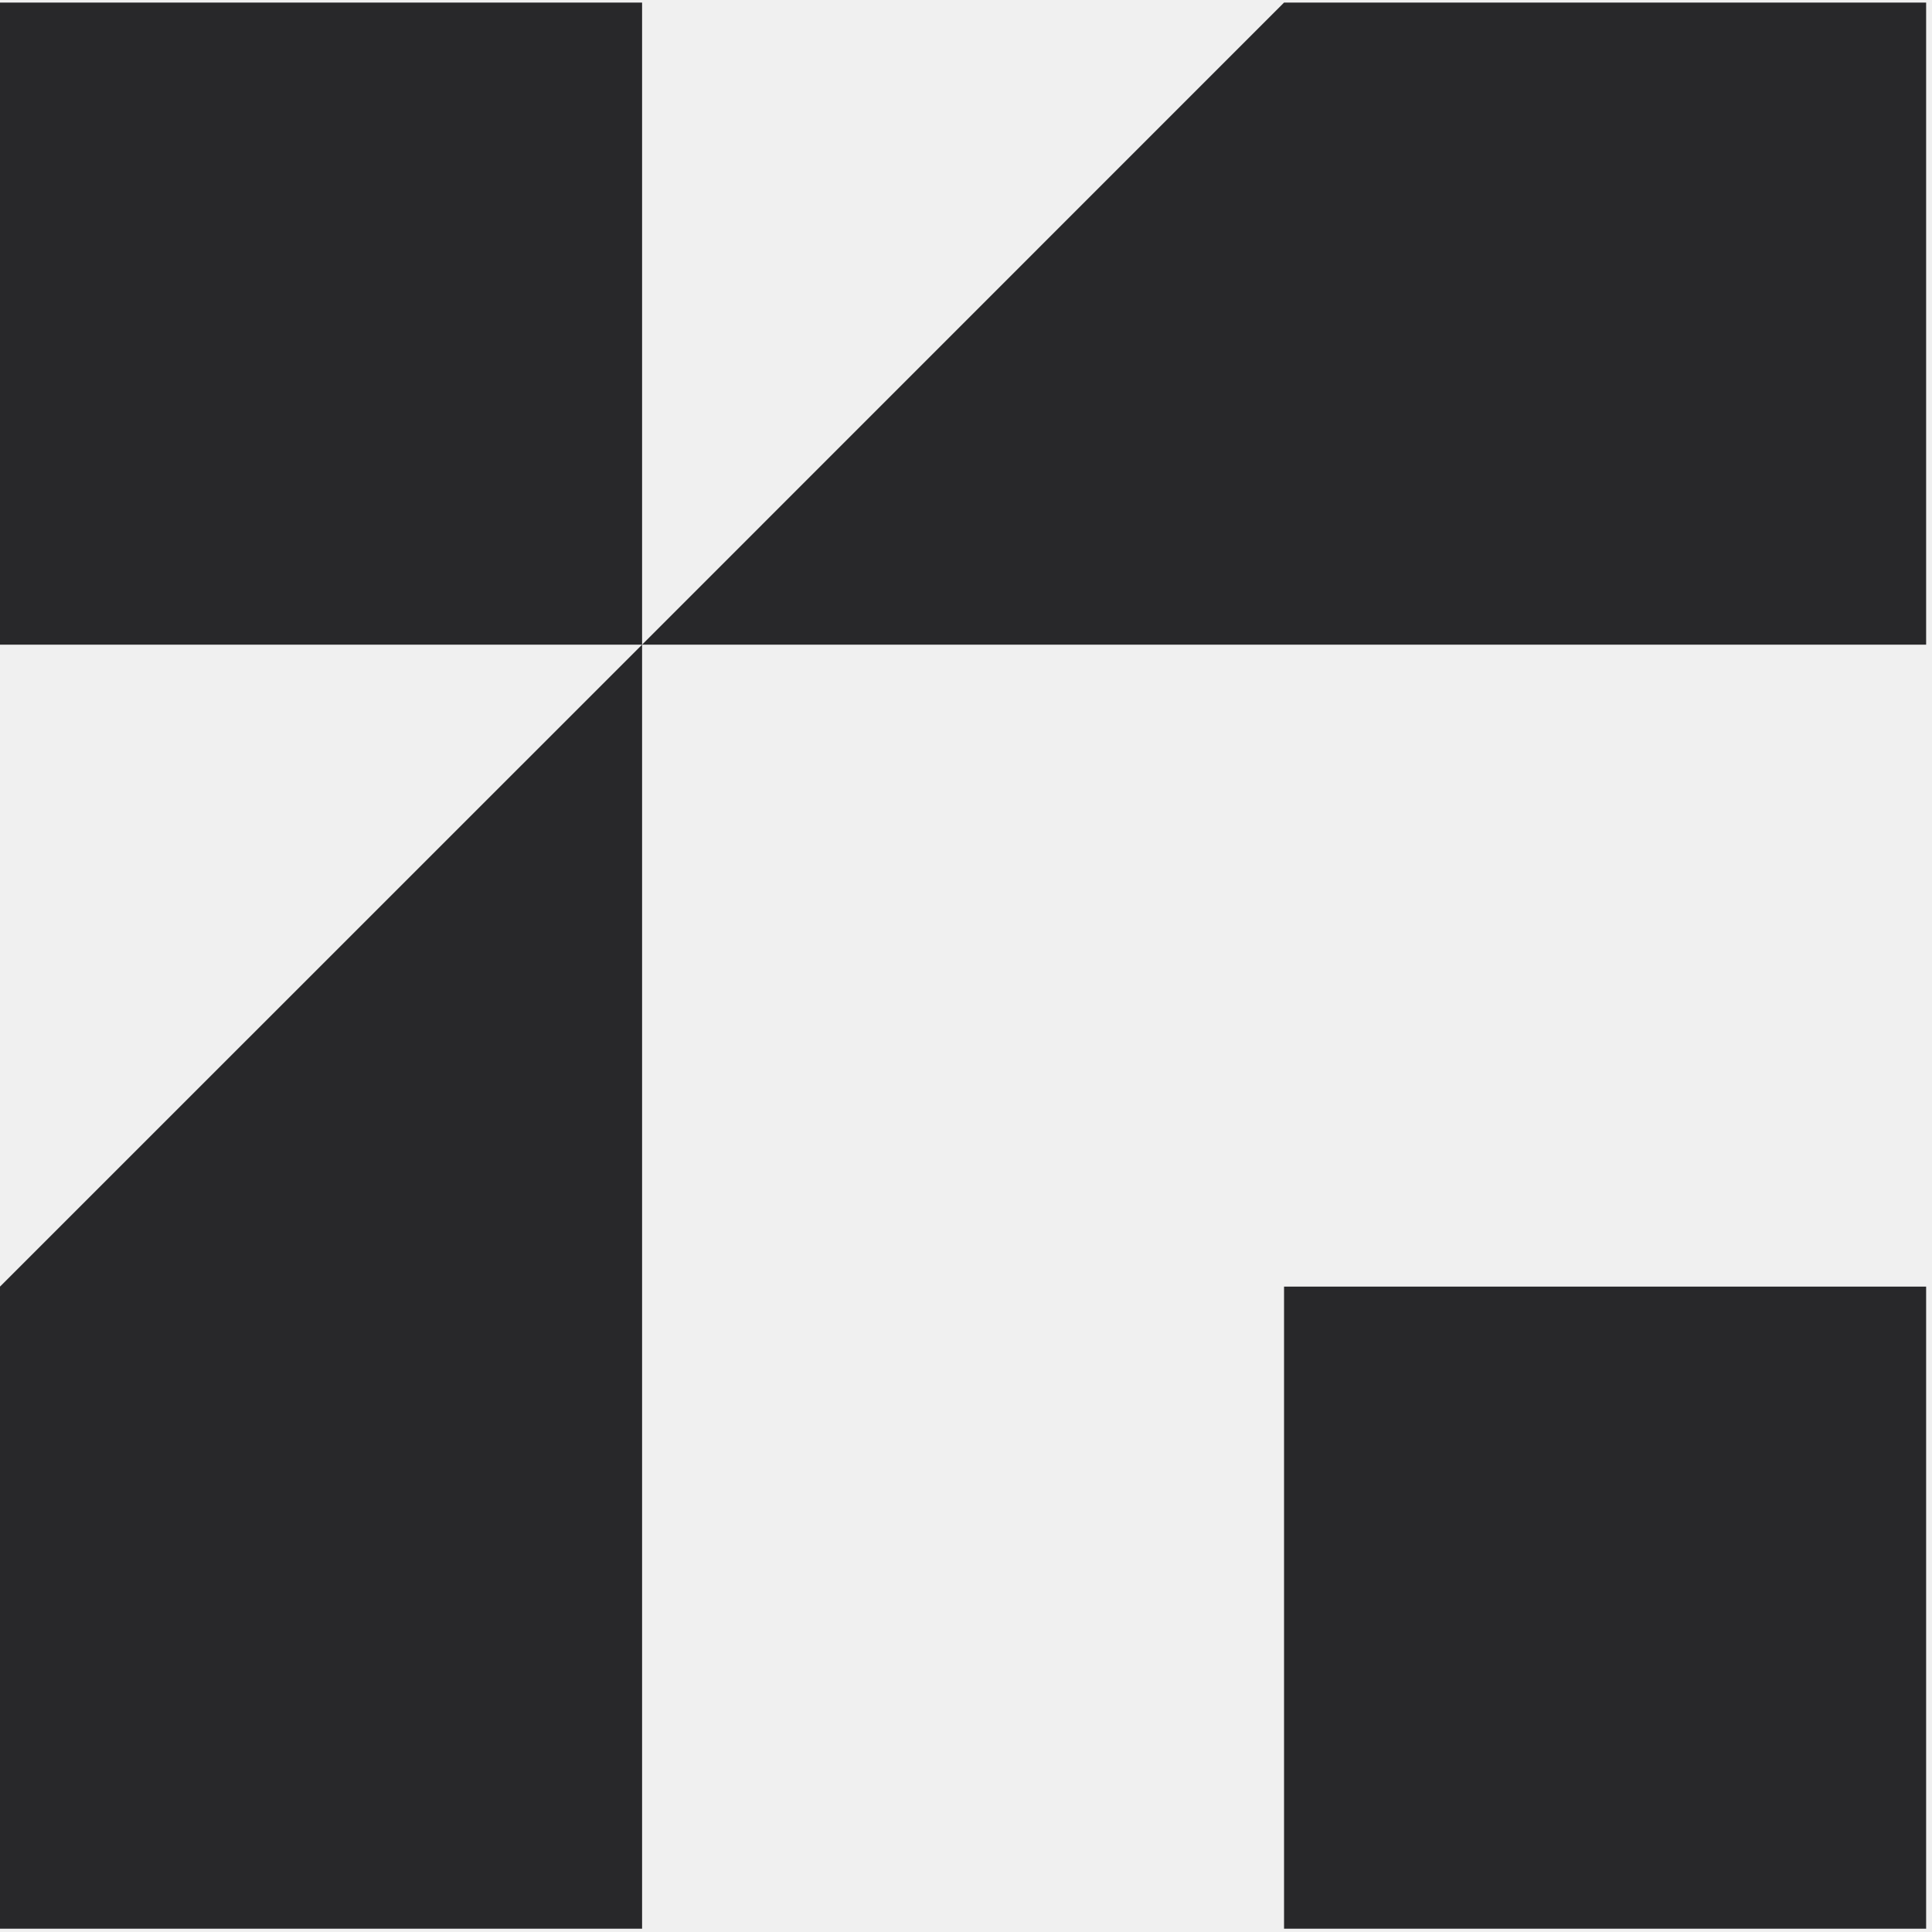
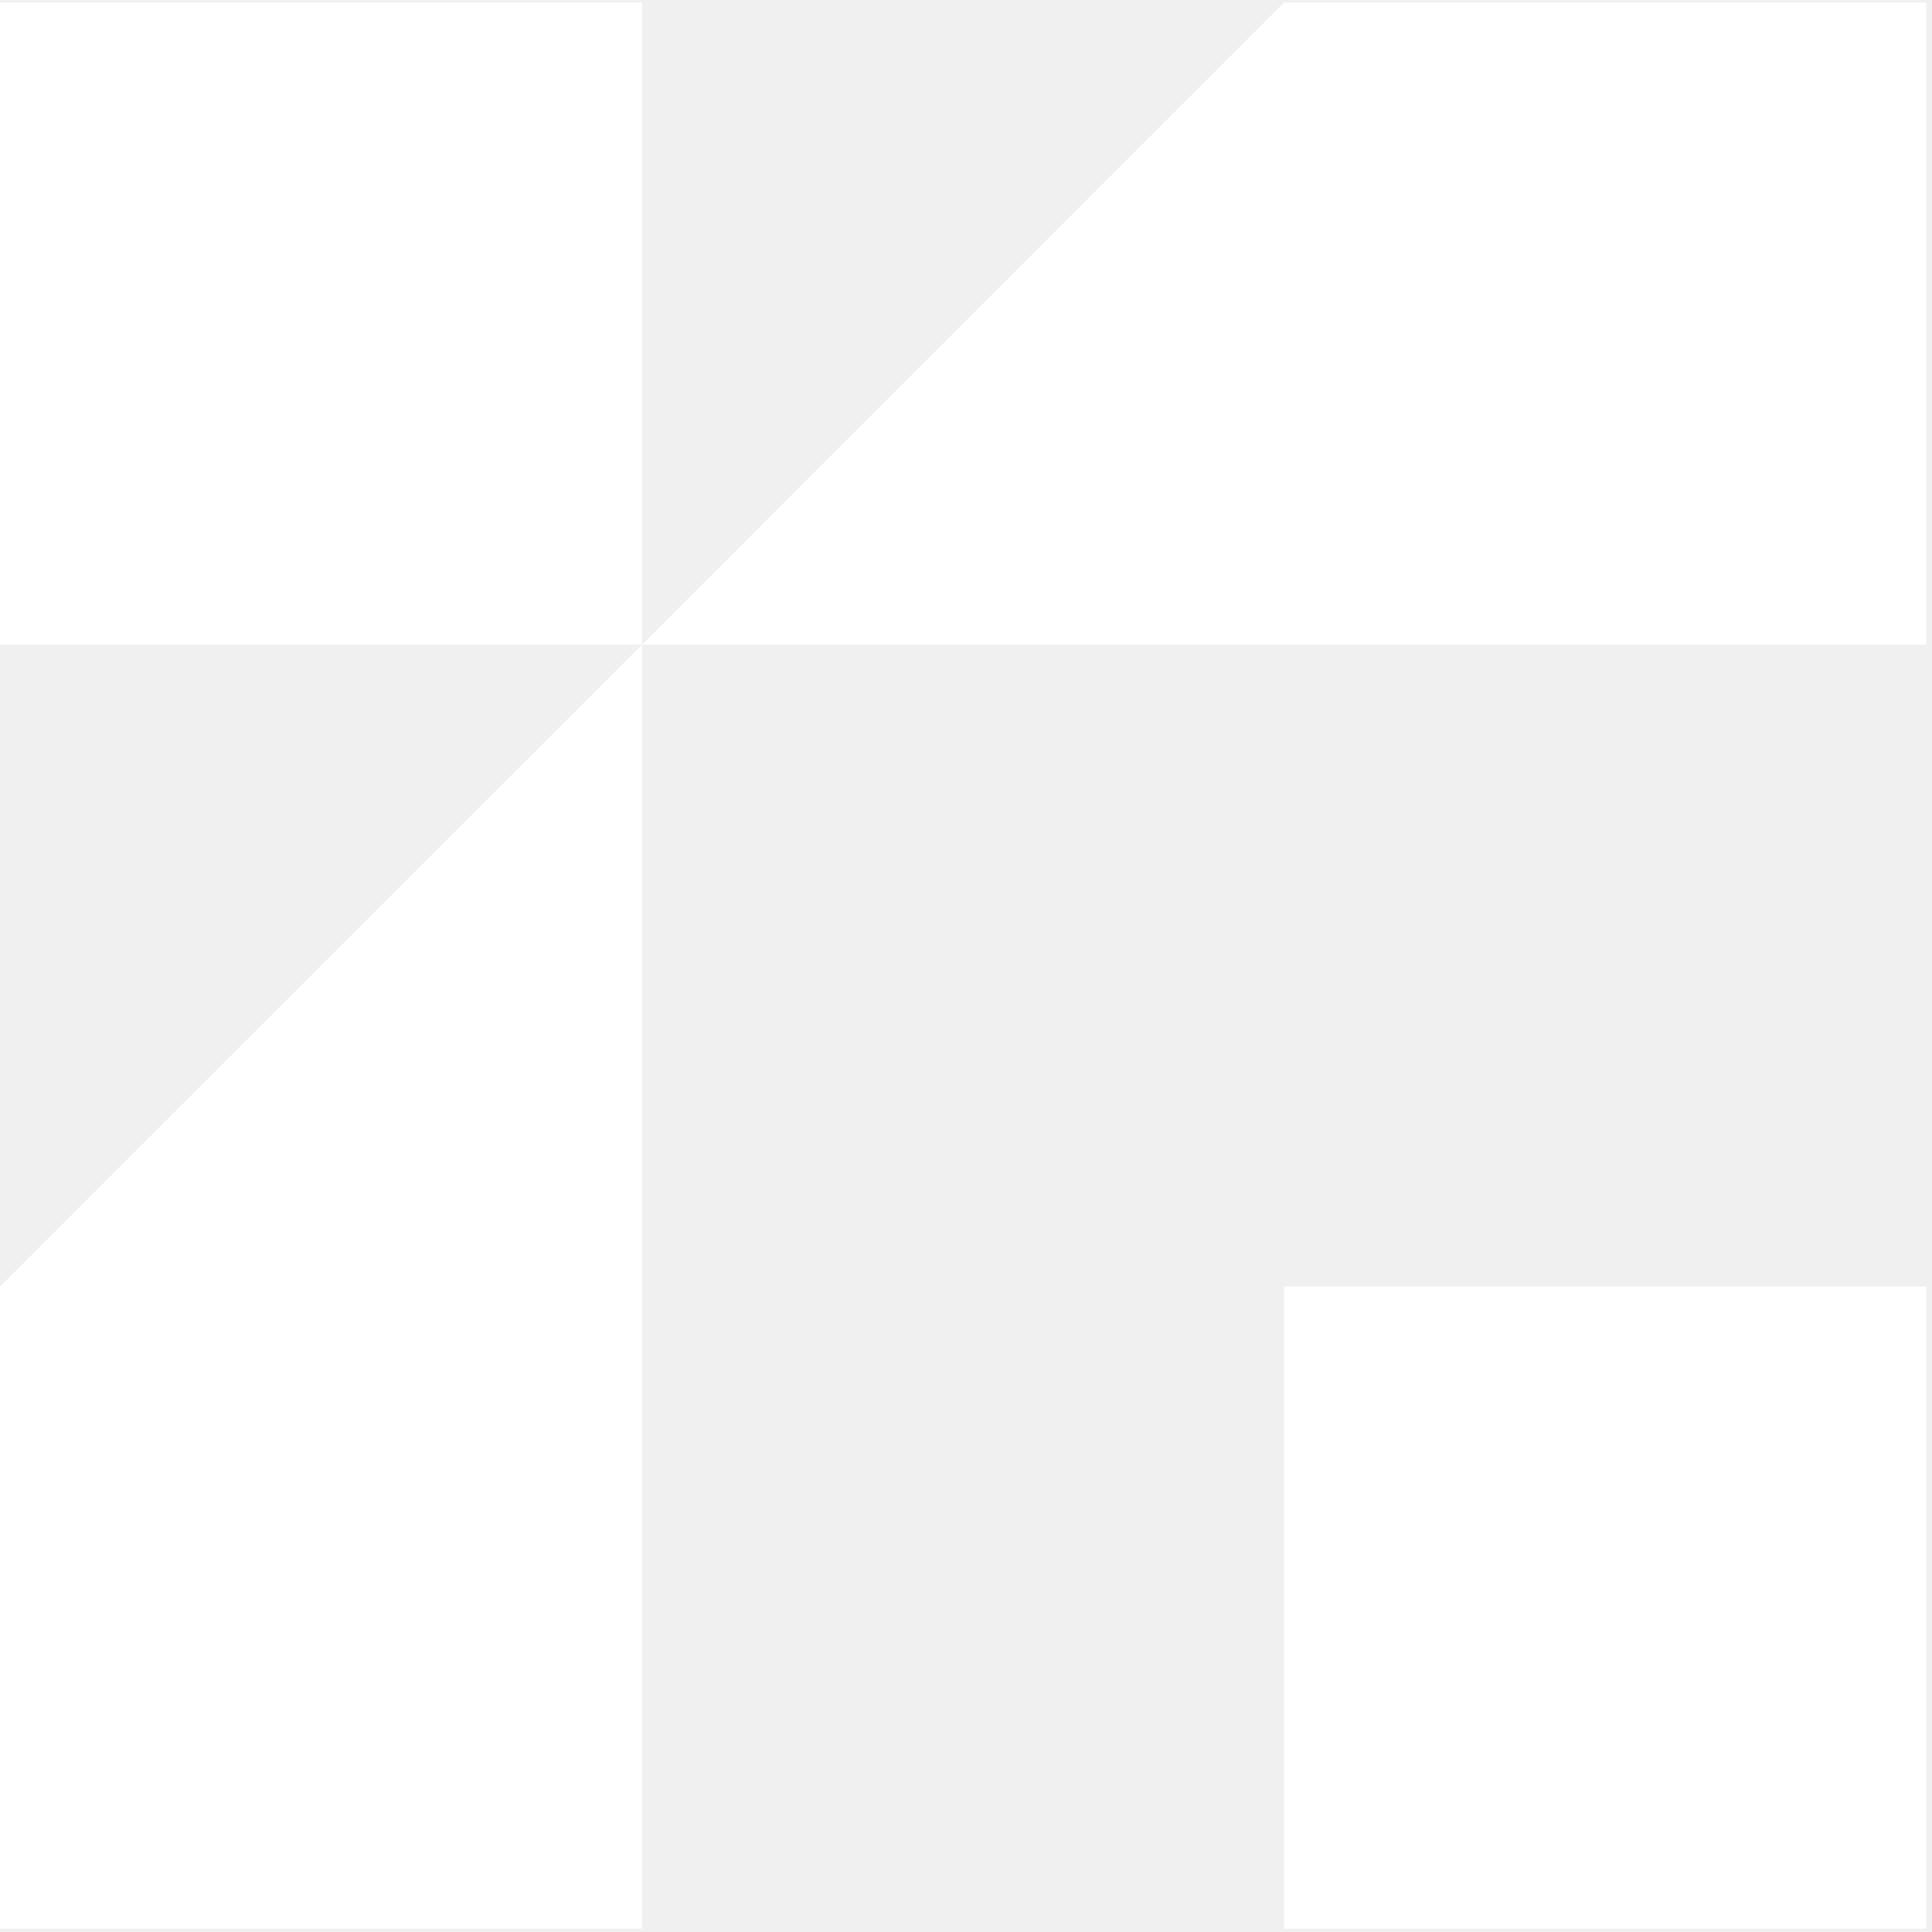
<svg xmlns="http://www.w3.org/2000/svg" width="158" height="158" viewBox="0 0 158 158" fill="none">
-   <path fill-rule="evenodd" clip-rule="evenodd" d="M0 0.21H52.51V52.72H0V0.21ZM52.51 52.72L105.01 0.21H157.52V52.72H52.51ZM105.01 105.22H157.52V157.73H105.01V105.22ZM0 157.73V105.22L52.51 52.72V157.73H0Z" fill="#28282A" />
+   <path fill-rule="evenodd" clip-rule="evenodd" d="M0 0.21H52.51V52.72H0V0.21ZM52.51 52.72L105.01 0.21H157.52V52.72H52.51ZM105.01 105.22H157.52V157.73H105.01V105.22ZM0 157.73V105.22L52.51 52.72V157.73H0Z" fill="white" />
</svg>
